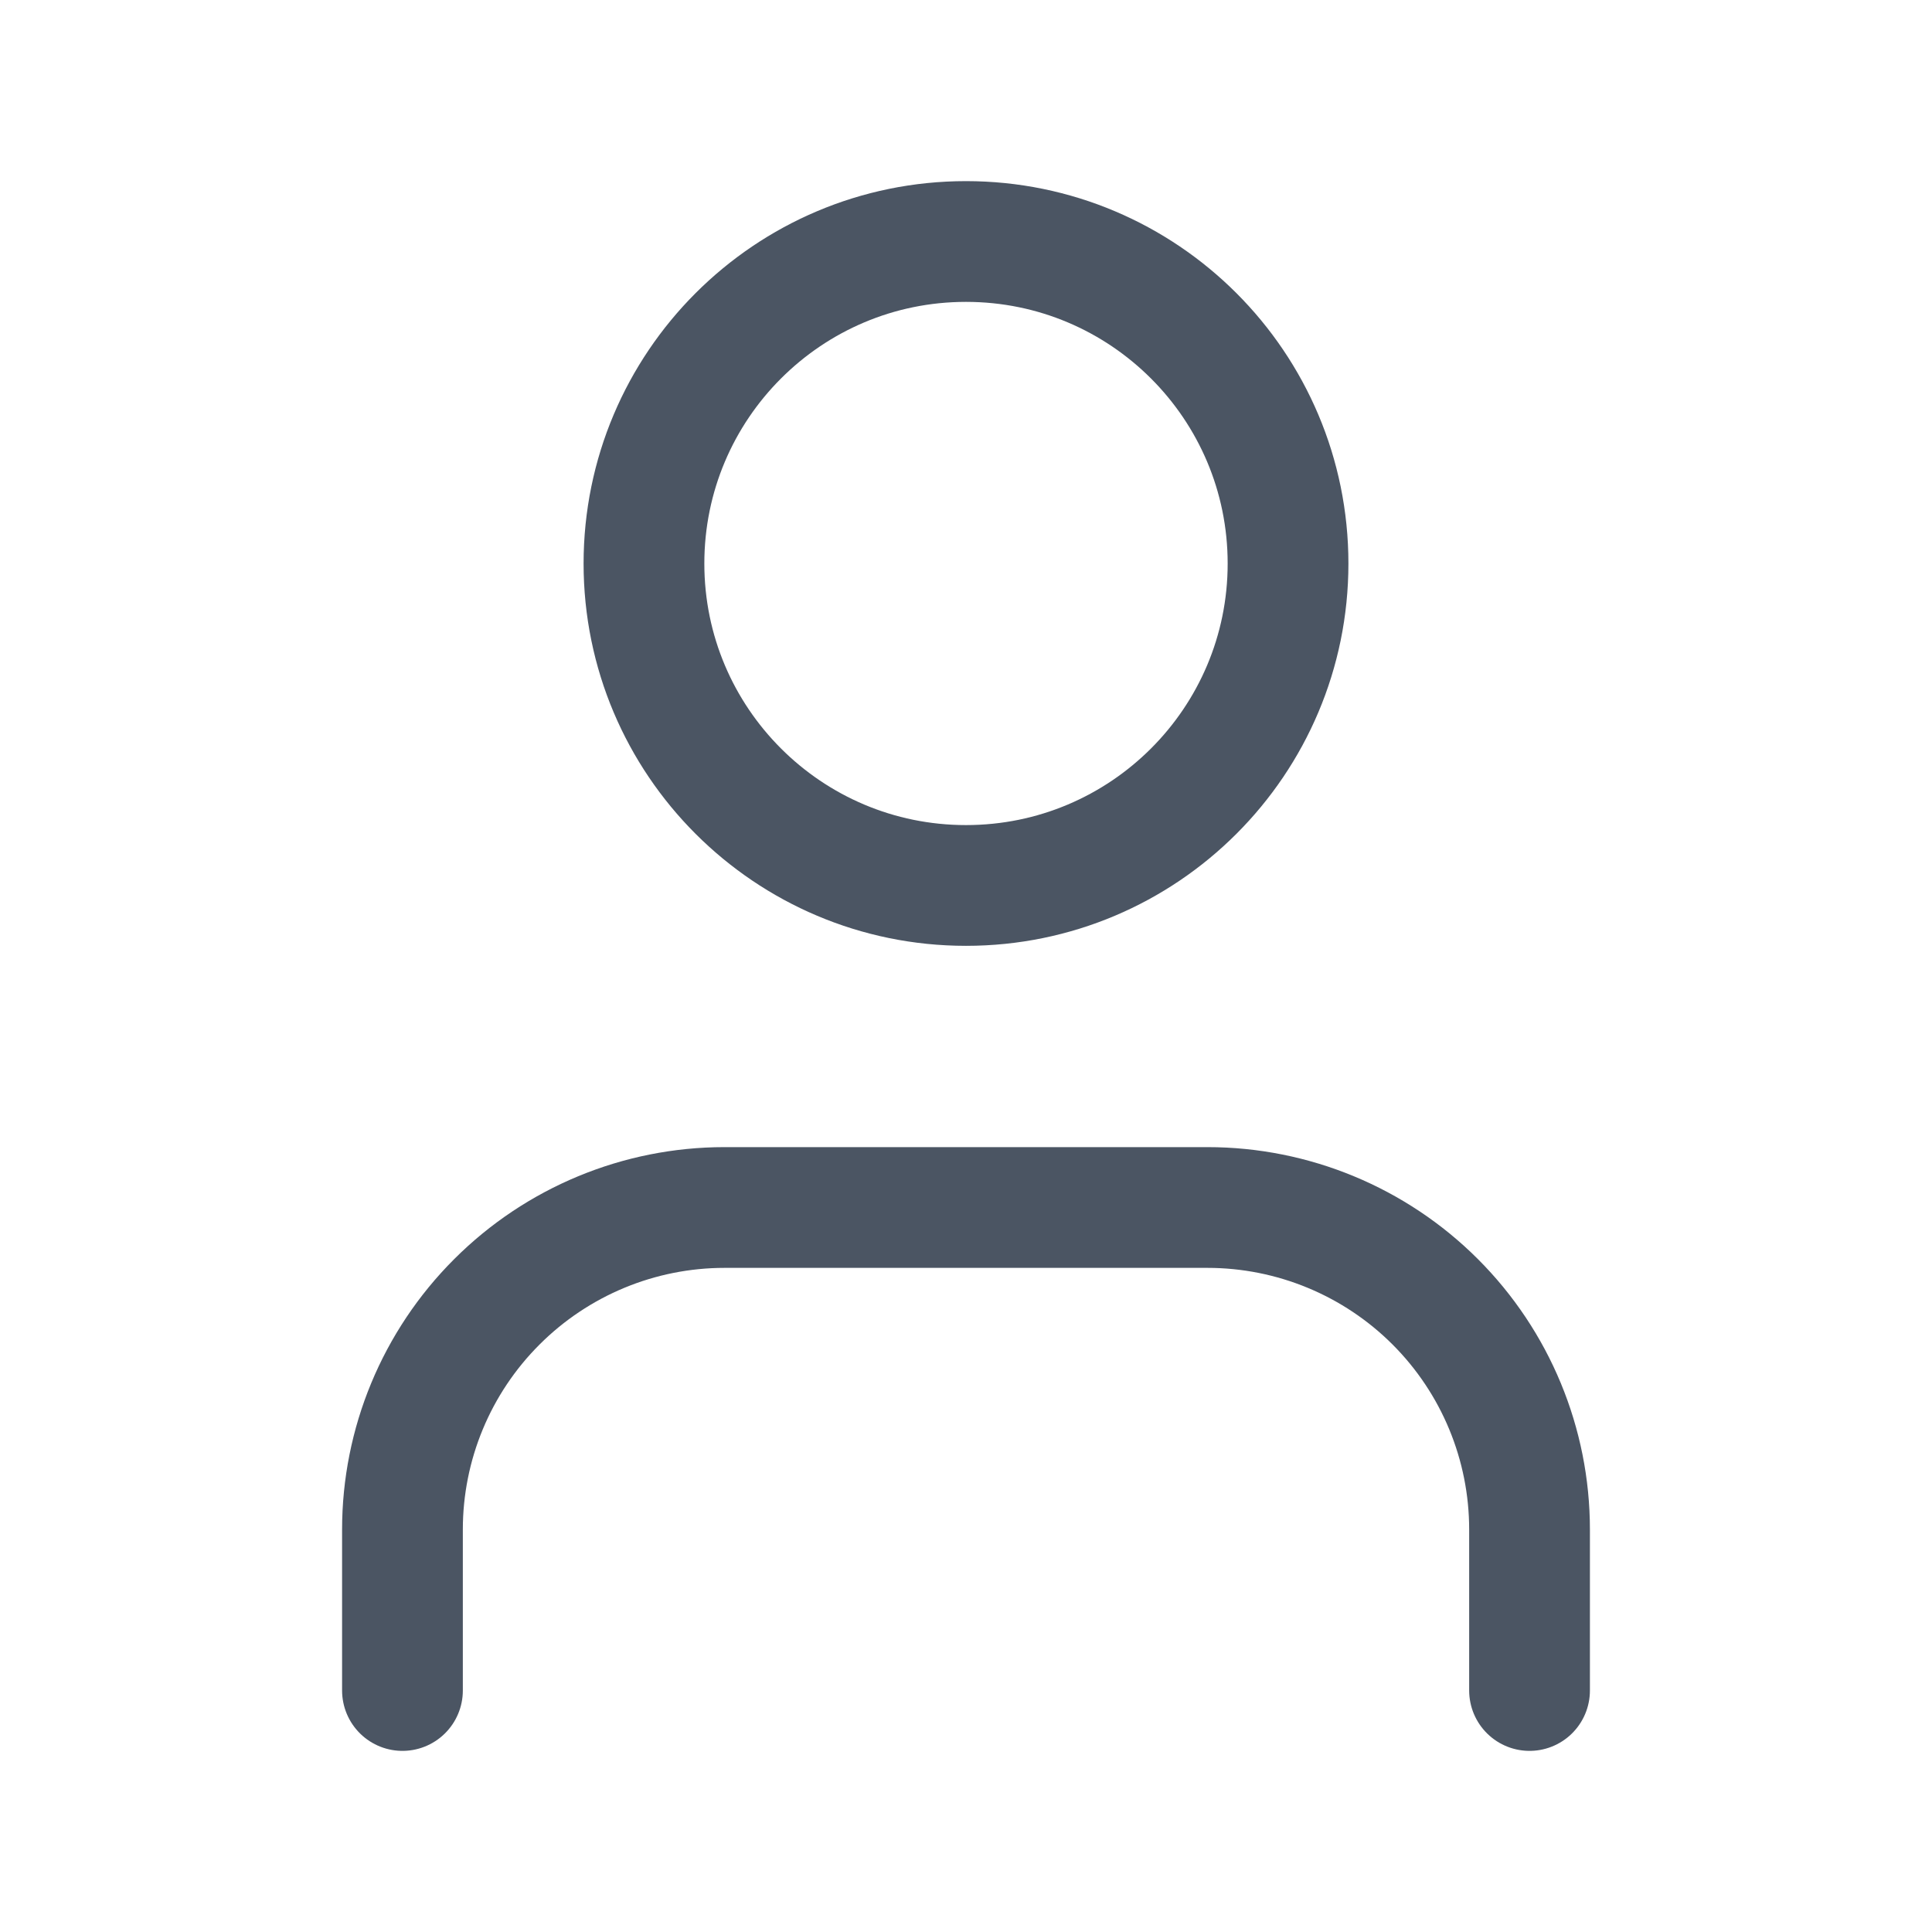
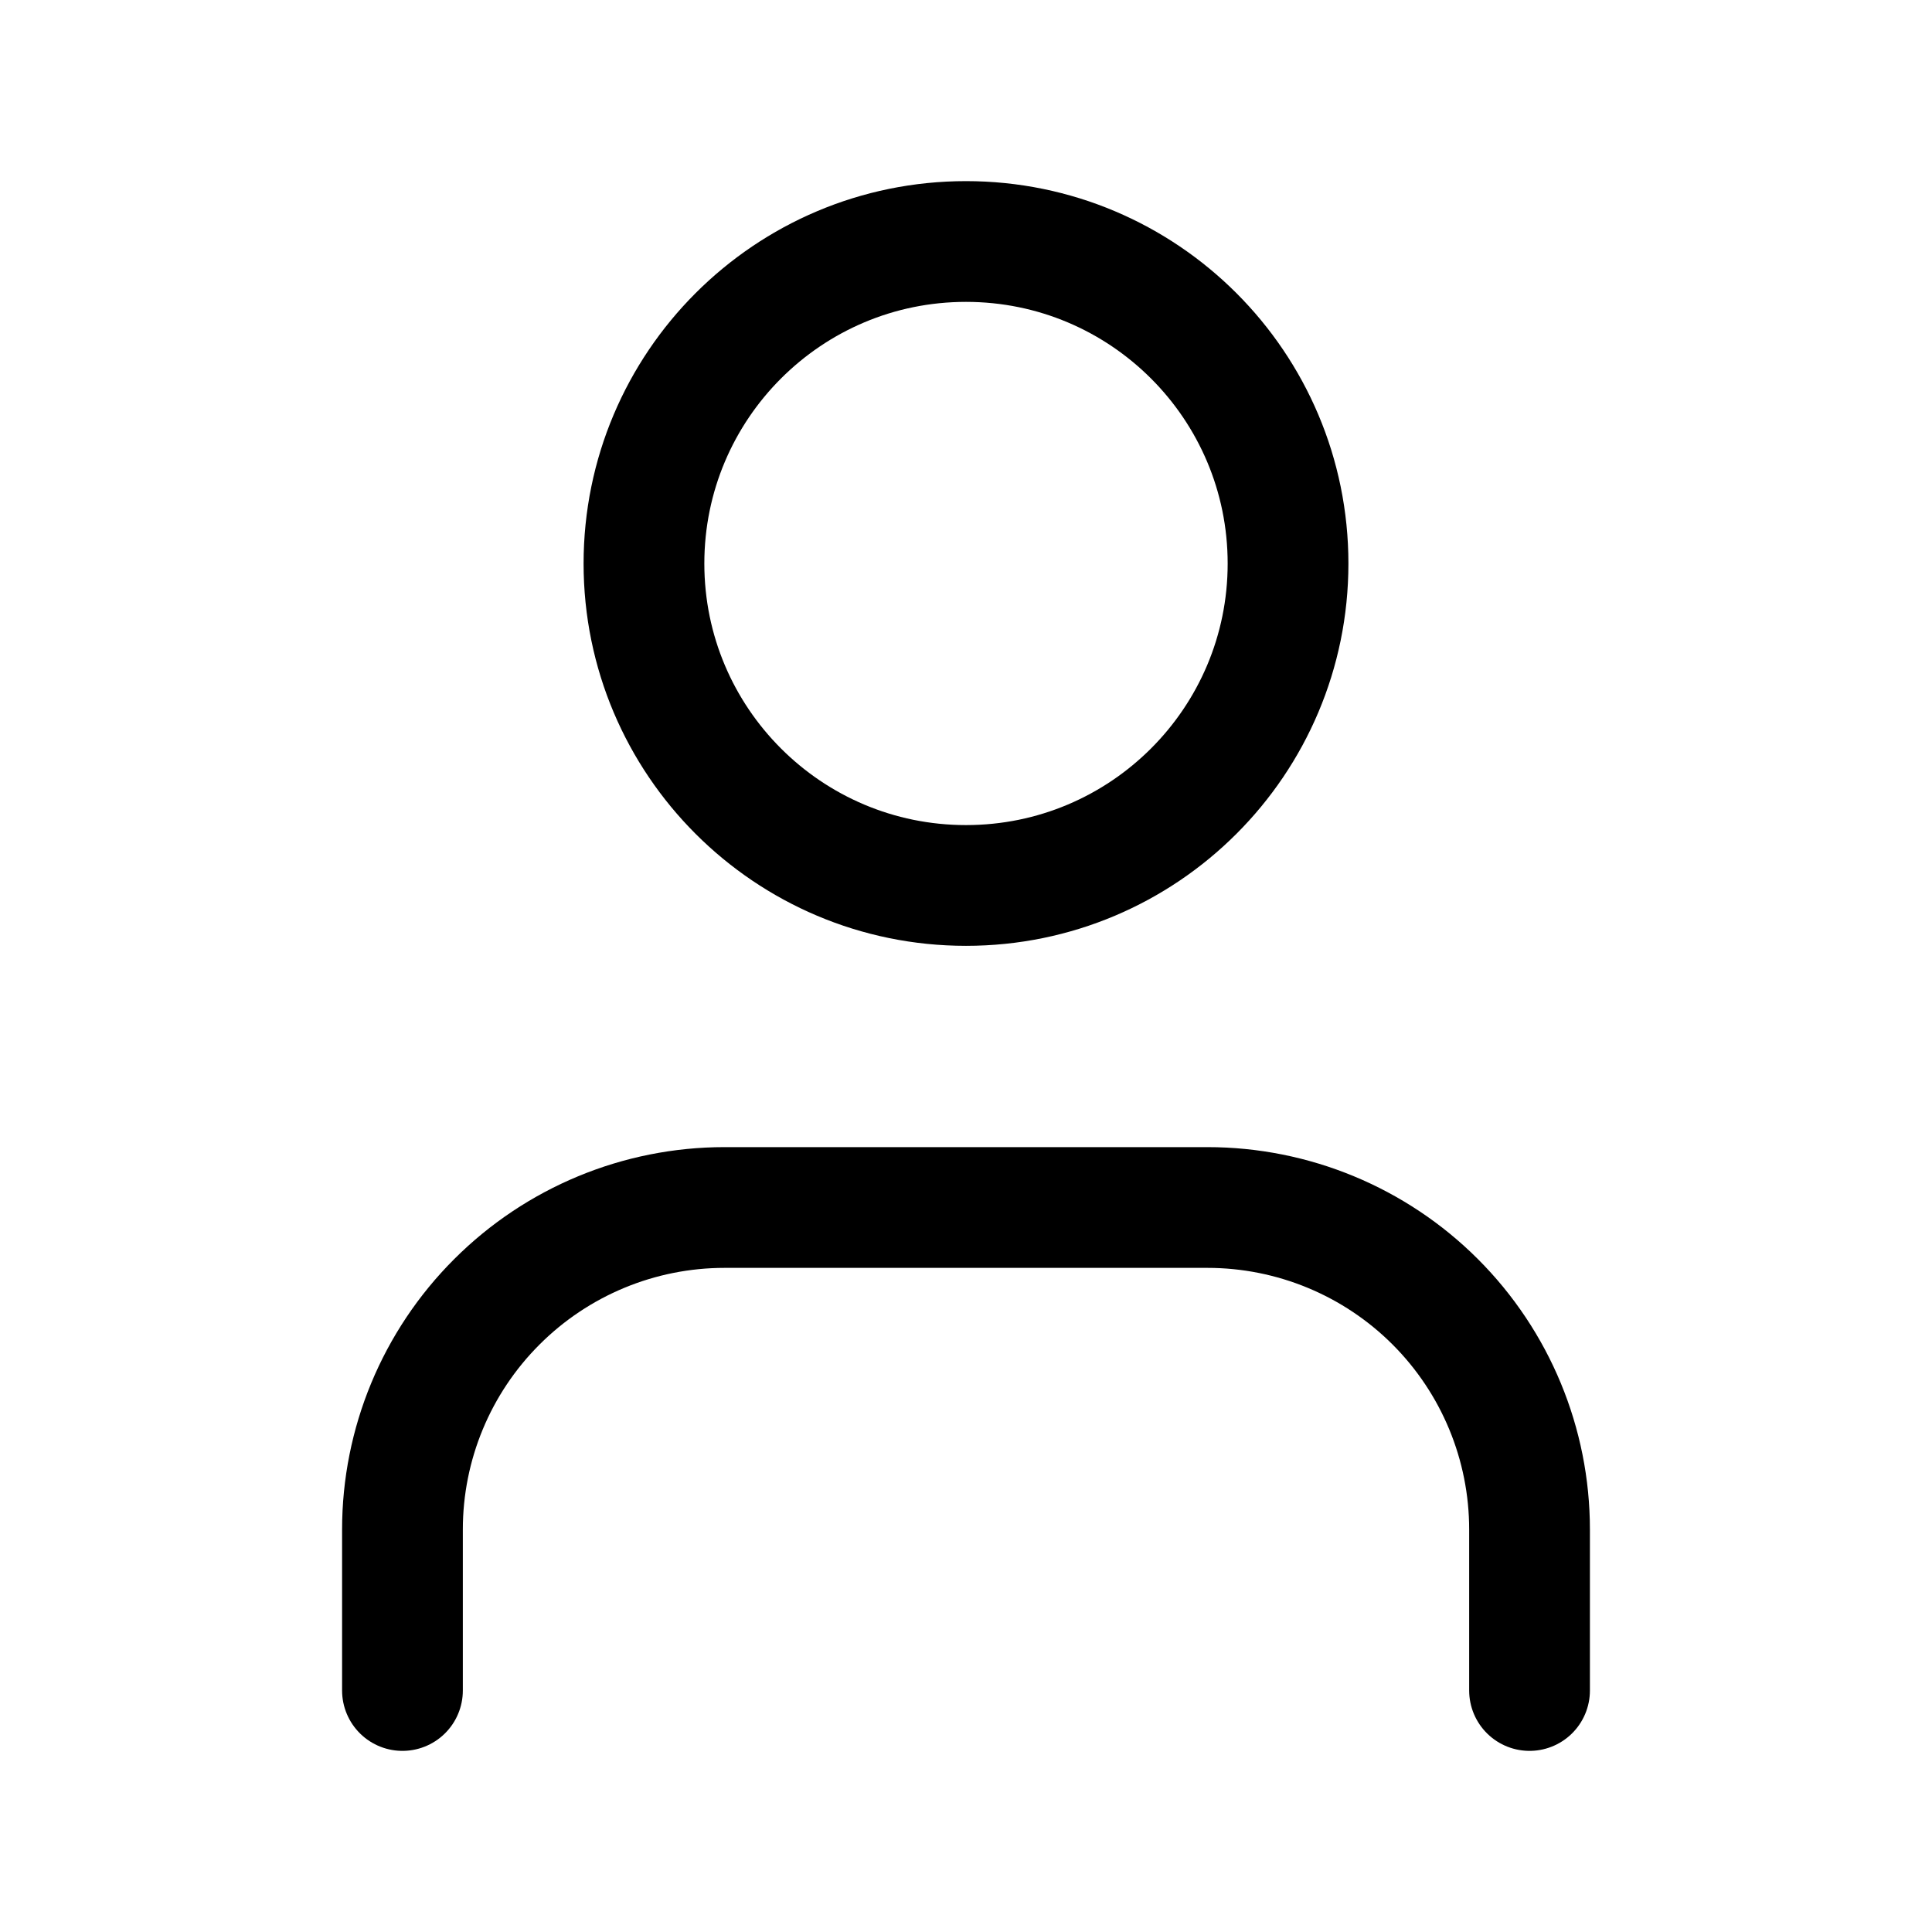
<svg xmlns="http://www.w3.org/2000/svg" width="16" height="16" viewBox="0 0 16 16" fill="none">
-   <path d="M12.667 14V12.667C12.667 11.959 12.386 11.281 11.886 10.781C11.386 10.281 10.707 10 10 10H6C5.293 10 4.615 10.281 4.115 10.781C3.614 11.281 3.333 11.959 3.333 12.667V14" stroke="#4B5563" stroke-linecap="round" stroke-linejoin="round" />
-   <path d="M8 7.333C9.473 7.333 10.667 6.139 10.667 4.667C10.667 3.194 9.473 2 8 2C6.527 2 5.333 3.194 5.333 4.667C5.333 6.139 6.527 7.333 8 7.333Z" stroke="#4B5563" stroke-linecap="round" stroke-linejoin="round" />
+   <path d="M12.667 14V12.667C12.667 11.959 12.386 11.281 11.886 10.781C11.386 10.281 10.707 10 10 10H6C5.293 10 4.615 10.281 4.115 10.781C3.614 11.281 3.333 11.959 3.333 12.667V14" stroke="currentColor" stroke-linecap="round" stroke-linejoin="round" />
+   <path d="M8 7.333C9.473 7.333 10.667 6.139 10.667 4.667C10.667 3.194 9.473 2 8 2C6.527 2 5.333 3.194 5.333 4.667C5.333 6.139 6.527 7.333 8 7.333Z" stroke="currentColor" stroke-linecap="round" stroke-linejoin="round" />
</svg>
